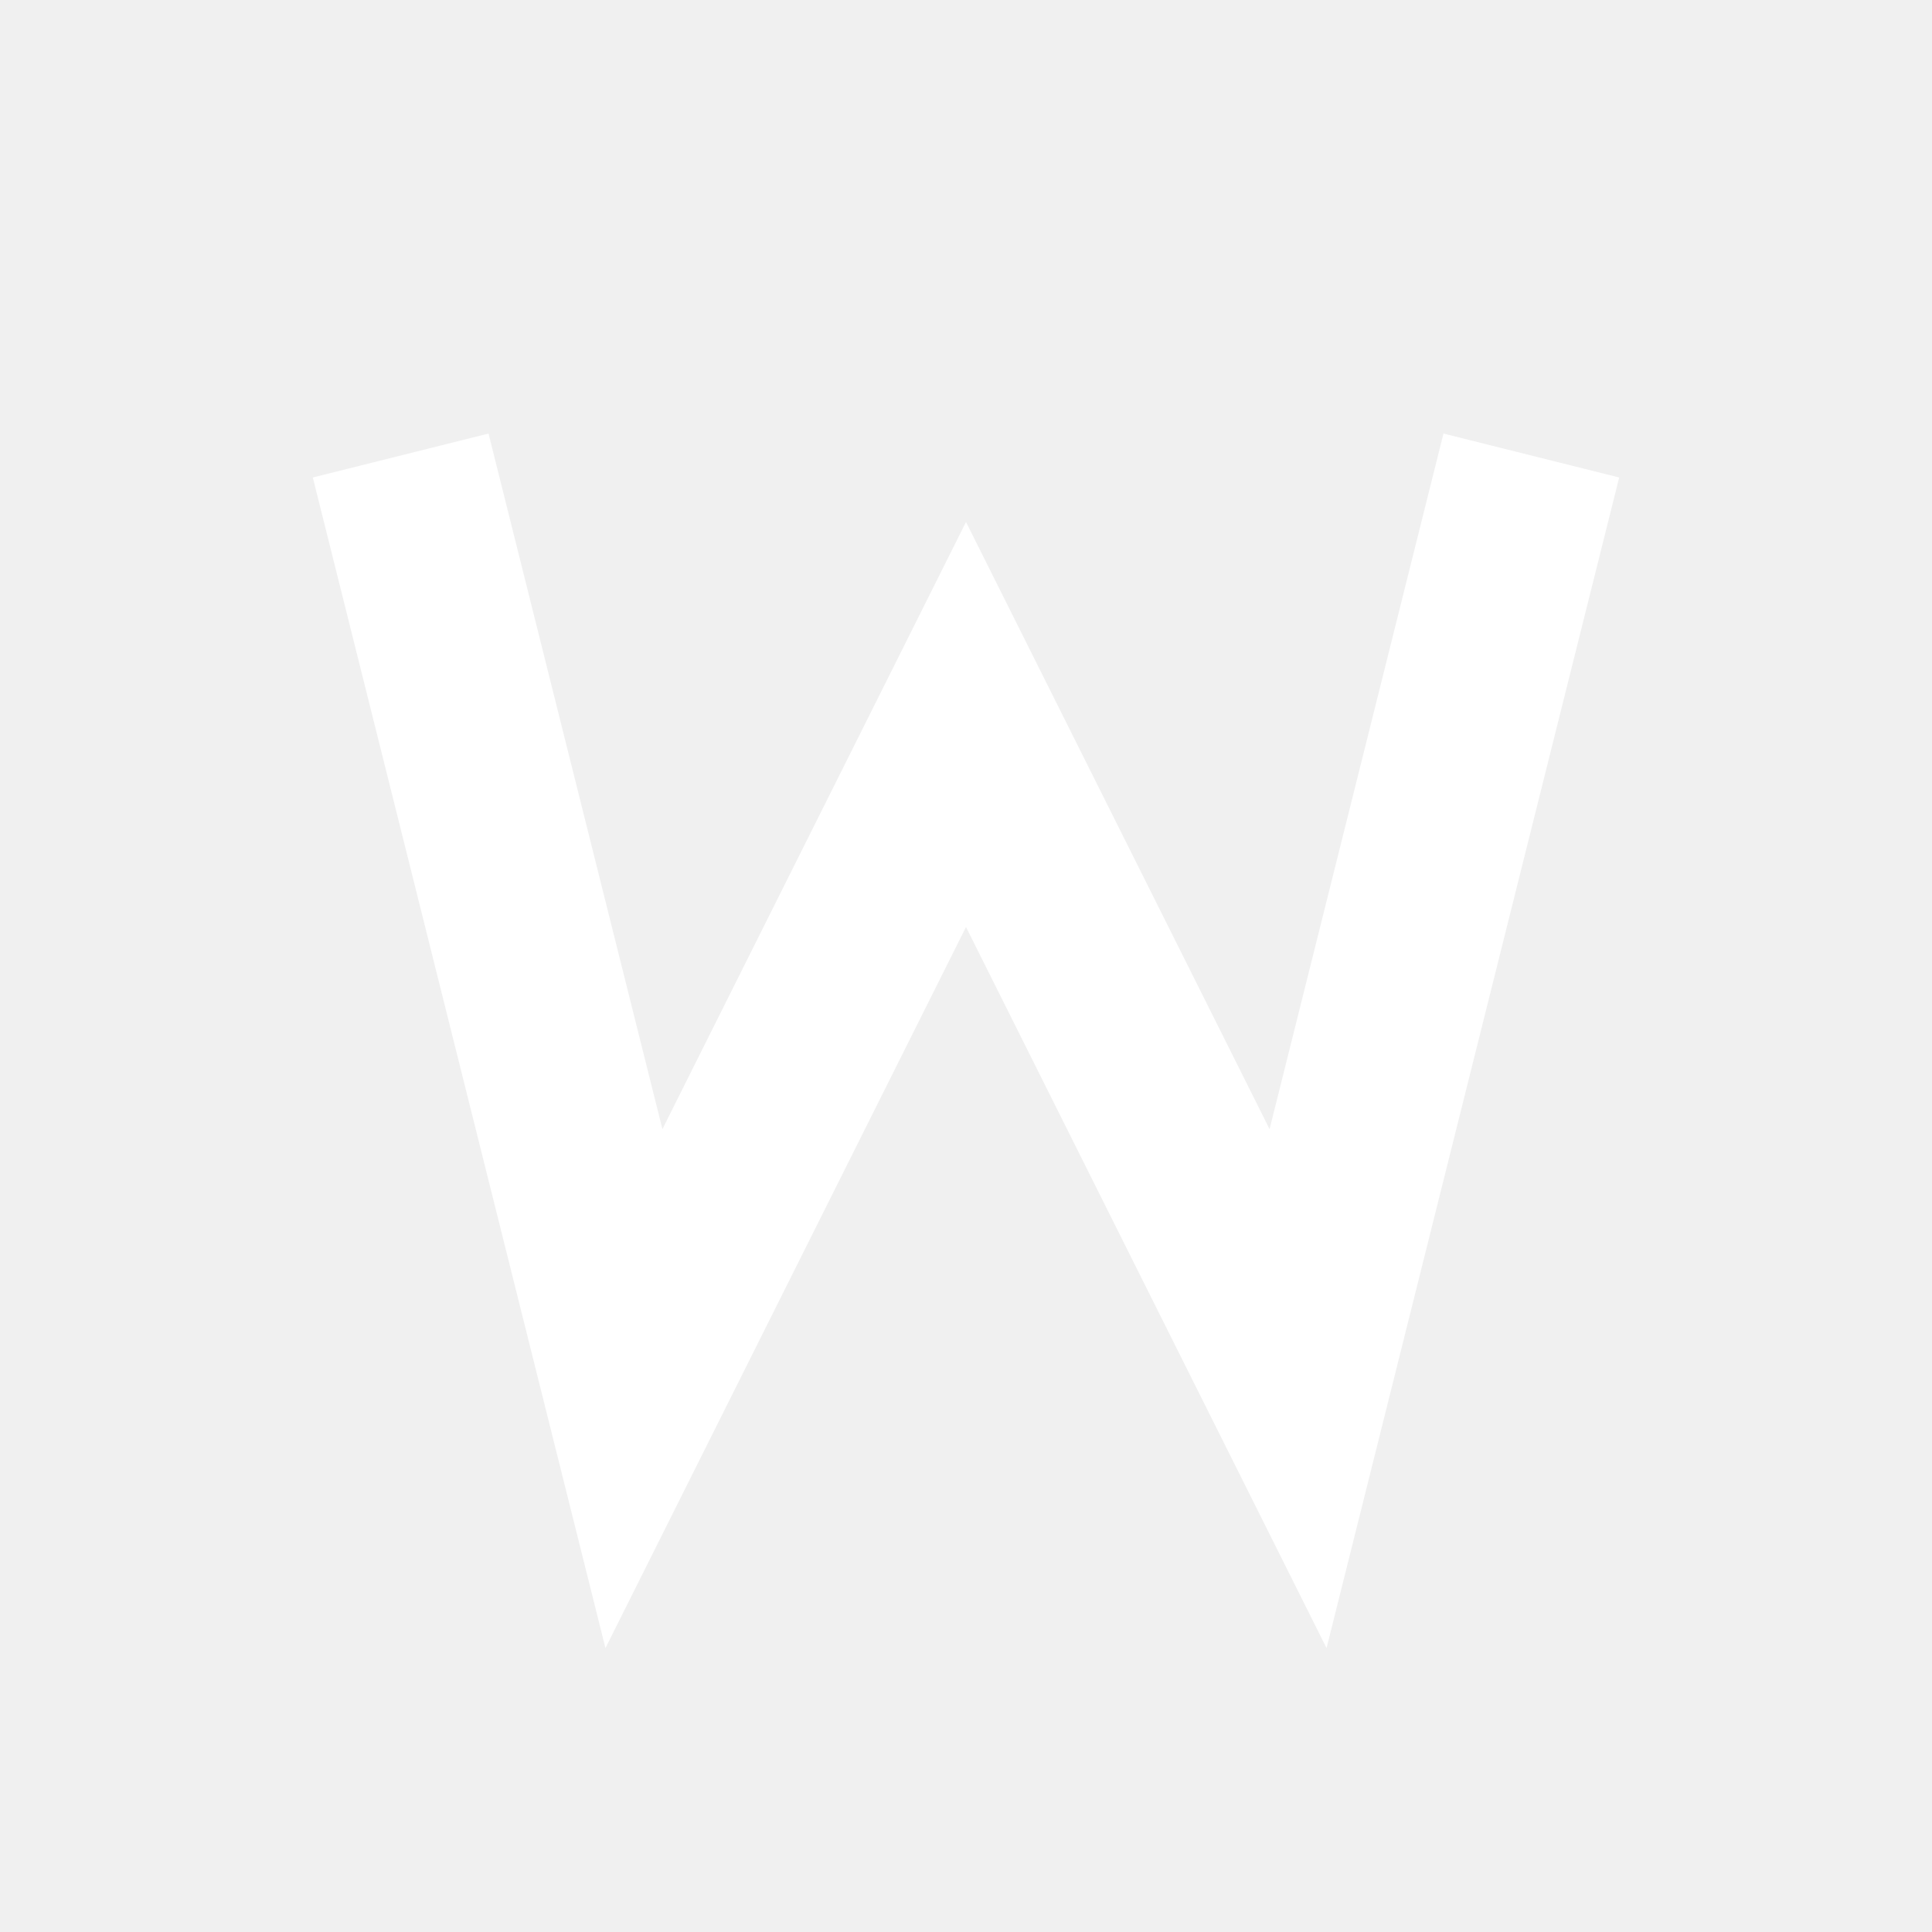
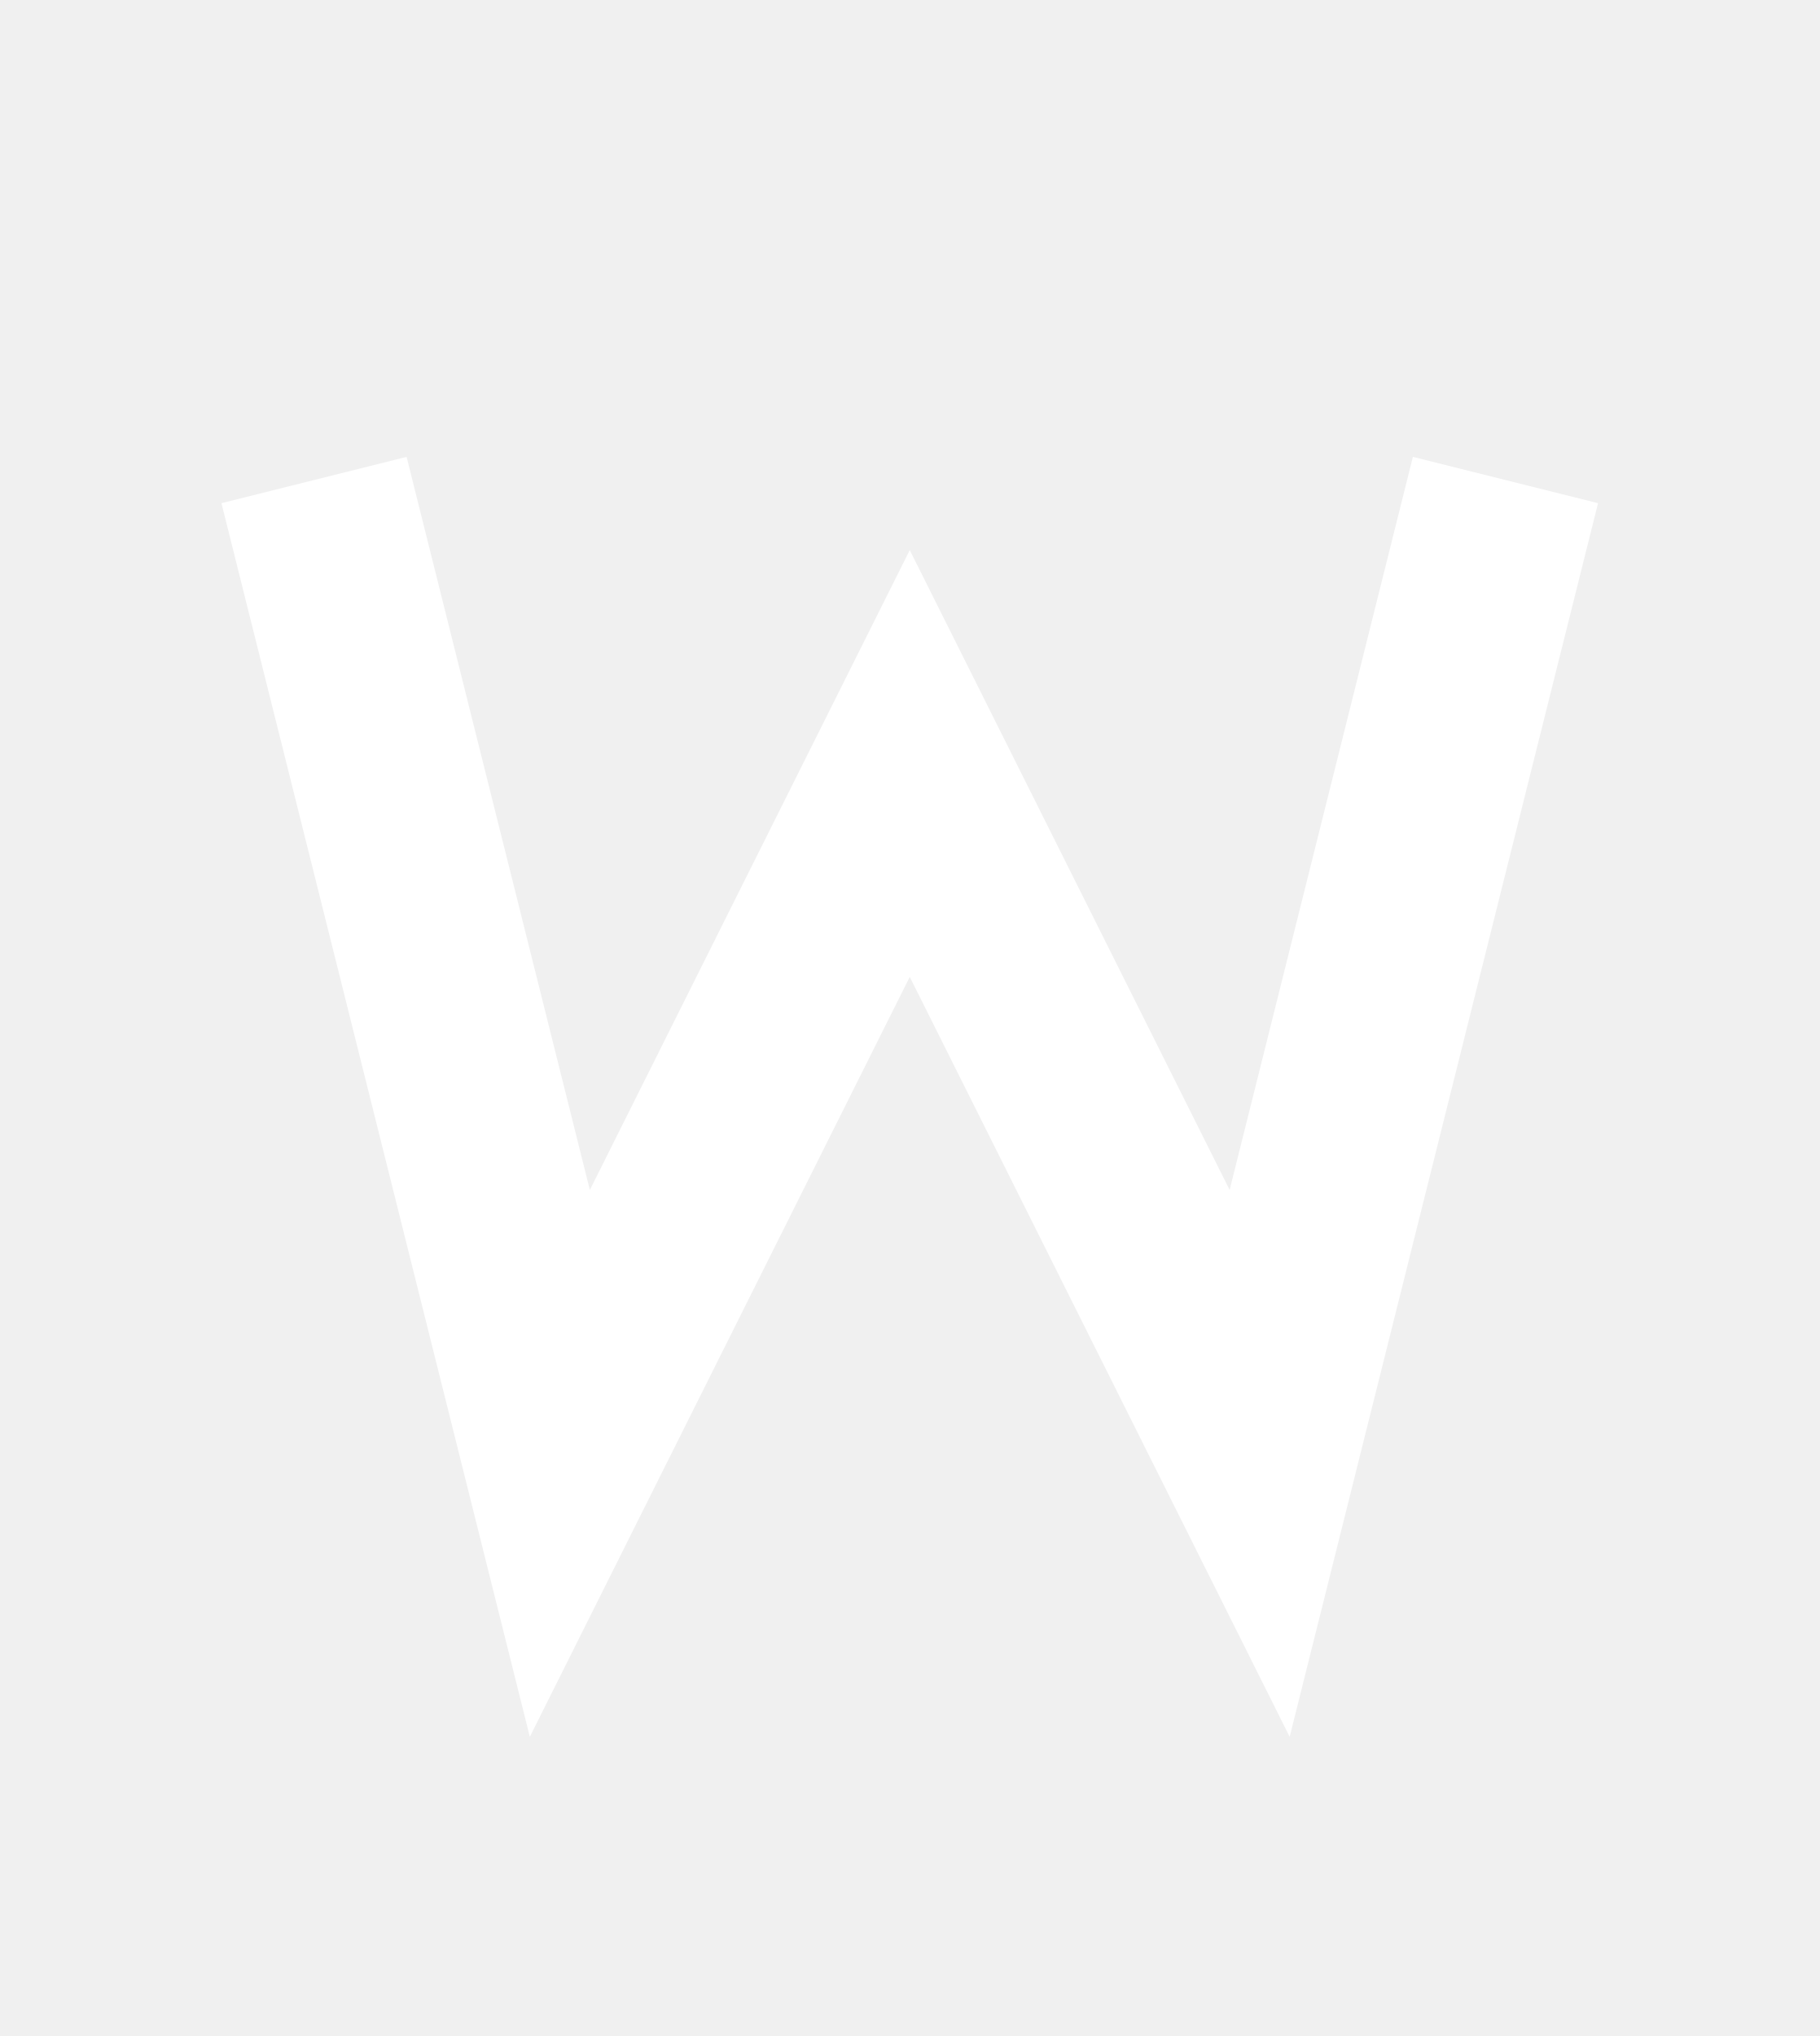
- <svg xmlns="http://www.w3.org/2000/svg" width="16" height="16" viewBox="0 0 16 16" fill="none" stroke="#ffffff" stroke-width="1.5" stroke-linecap="square" stroke-linejoin="miter">
+ <svg xmlns="http://www.w3.org/2000/svg" width="14.3" height="16" viewBox="0.85 0 14.3 16" fill="none" stroke="#ffffff" stroke-width="1.5" stroke-linecap="square" stroke-linejoin="miter">
  <path d="M3.5 4.5l1.75 7 2.75-5.5 2.75 5.5 1.75-7" />
</svg>
